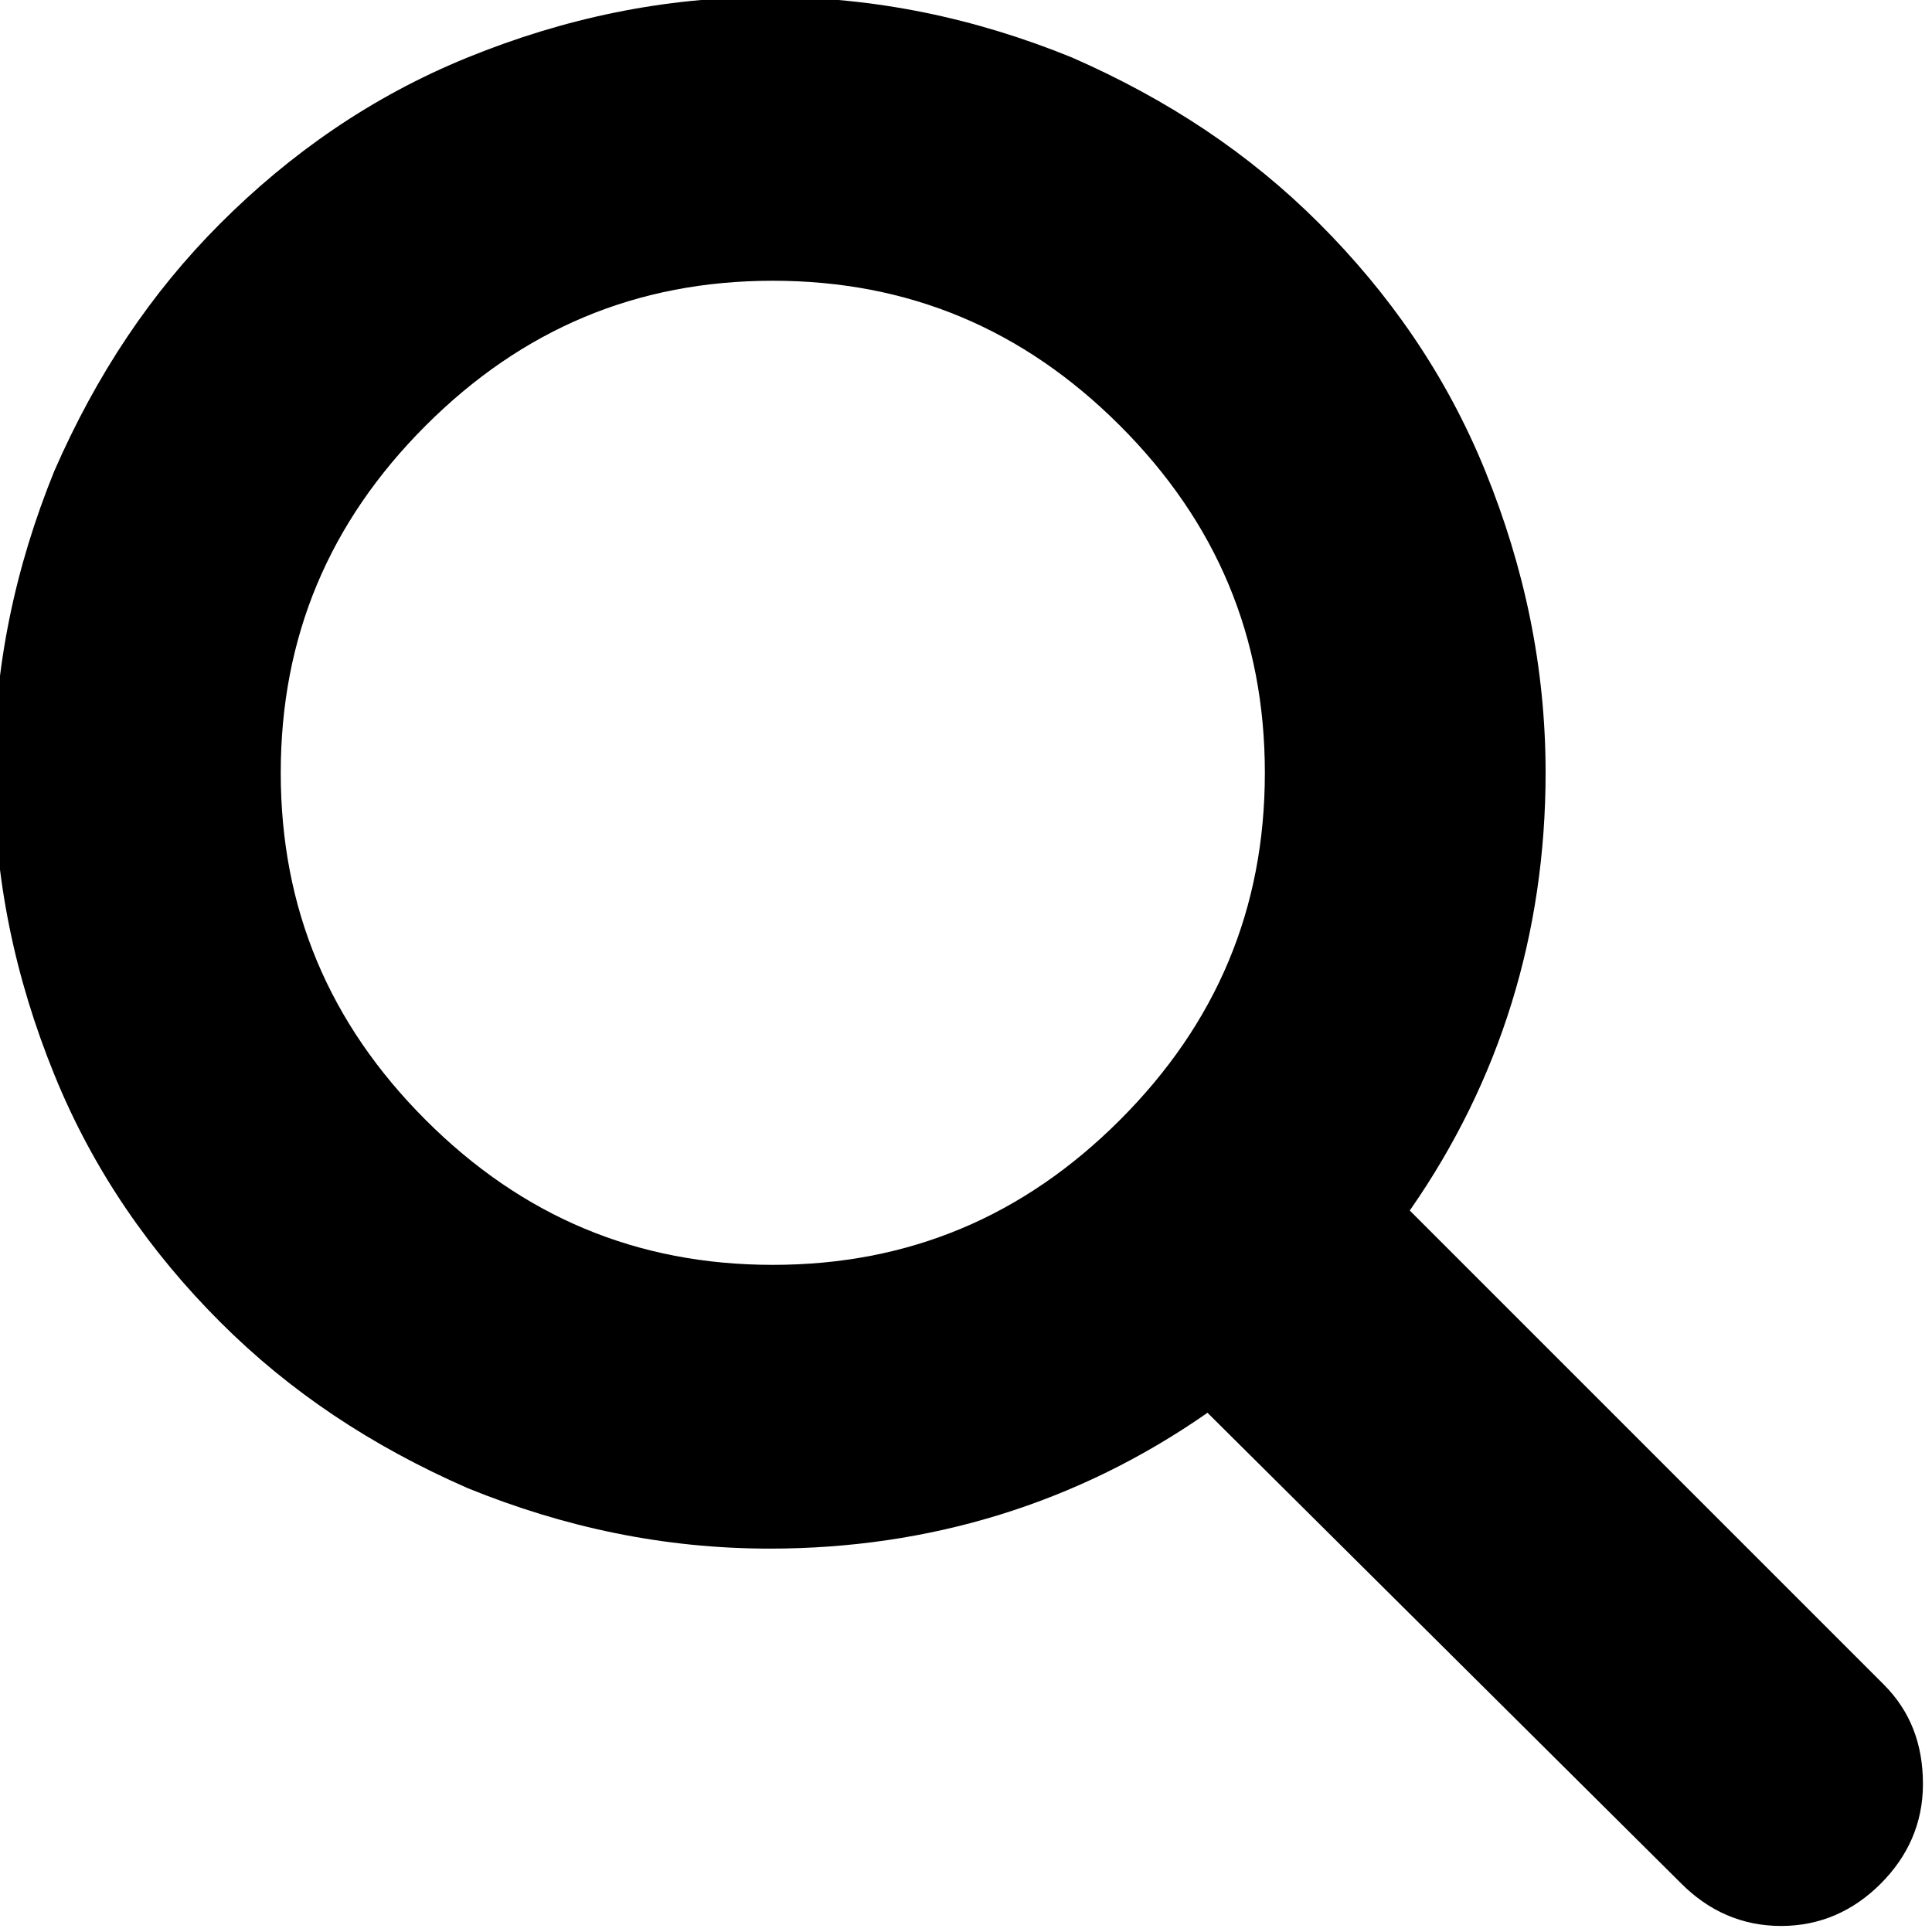
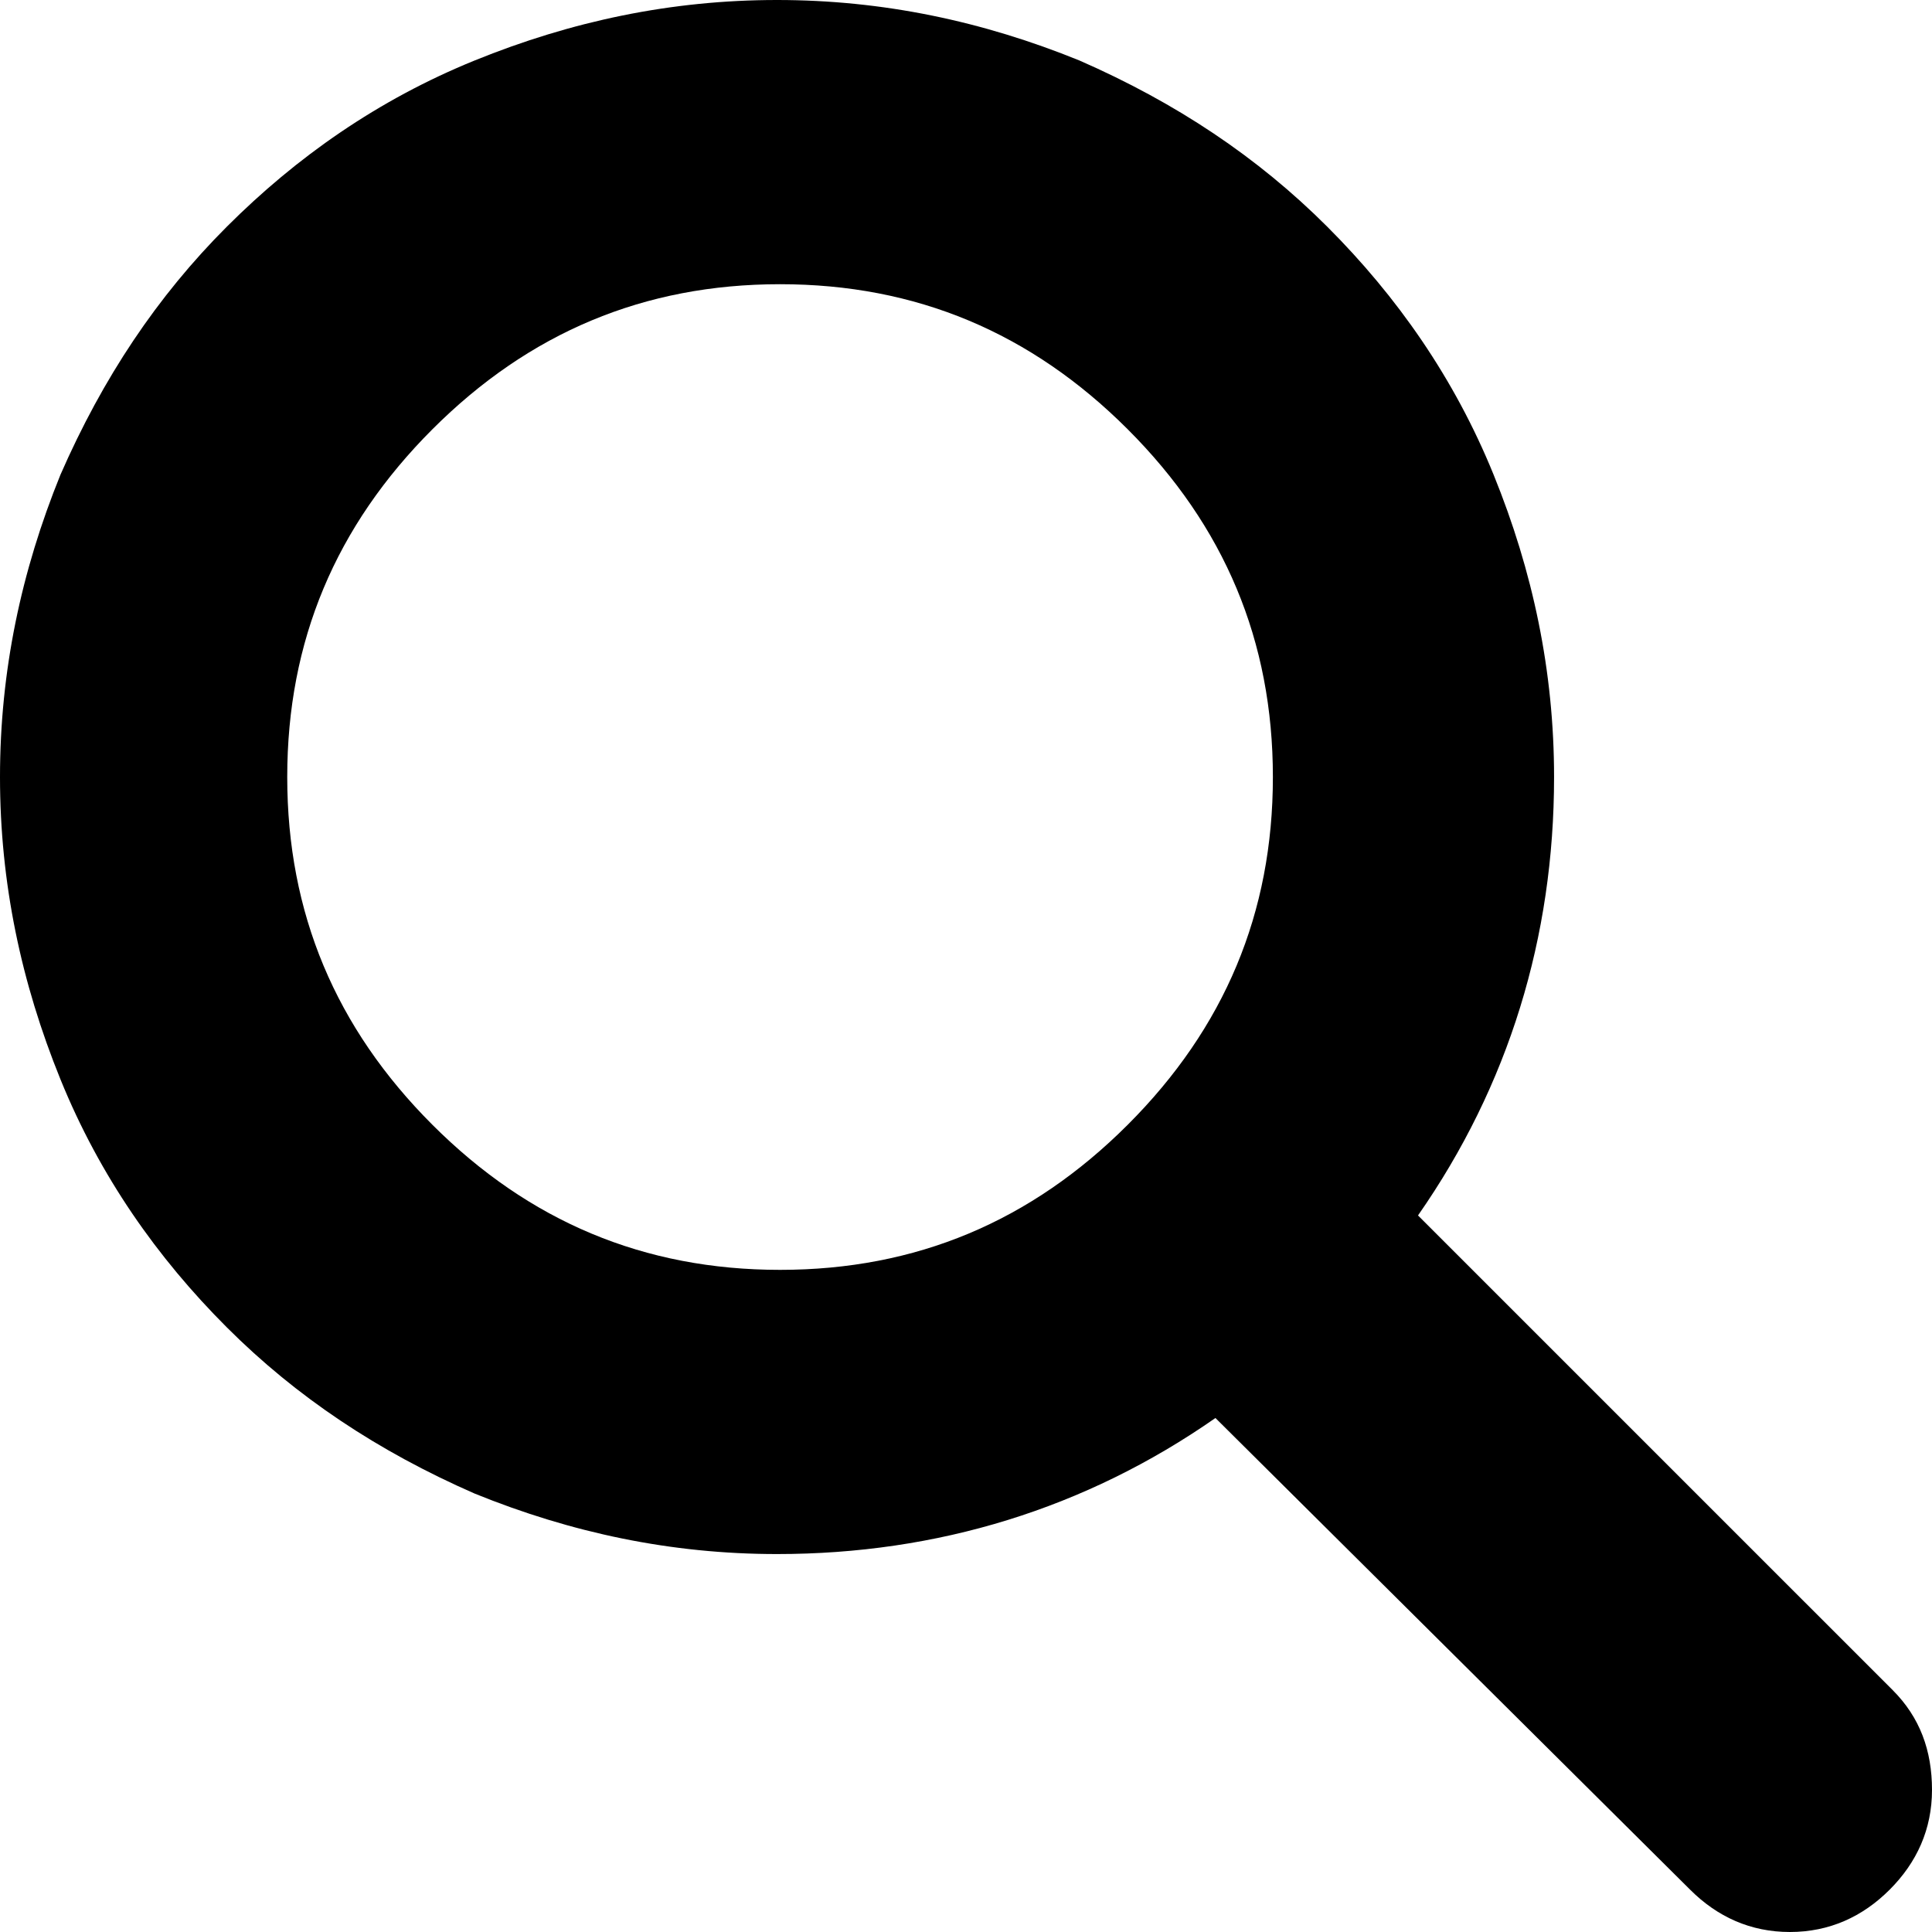
- <svg xmlns="http://www.w3.org/2000/svg" version="1.1" id="Layer_1" x="0px" y="0px" viewBox="-273 365 64 64" style="enable-background:new -273 365 64 64;" xml:space="preserve">
-   <path d="M-210.6,420.8l-15.7-15.7c3-4.3,4.5-9.2,4.5-14.5c0-3.5-0.7-6.8-2-10c-1.3-3.2-3.2-5.9-5.5-8.2c-2.3-2.3-5-4.1-8.2-5.5  c-3.2-1.3-6.5-2-10-2c-3.5,0-6.8,0.7-10,2c-3.2,1.3-5.9,3.2-8.2,5.5s-4.1,5-5.5,8.2c-1.3,3.2-2,6.5-2,10s0.7,6.8,2,10  c1.3,3.2,3.2,5.9,5.5,8.2c2.3,2.3,5,4.1,8.2,5.5c3.2,1.3,6.5,2,10,2c5.3,0,10.2-1.5,14.5-4.5l15.7,15.6c0.9,0.9,2,1.4,3.3,1.4  c1.3,0,2.4-0.5,3.3-1.4c0.9-0.9,1.4-2,1.4-3.3C-209.3,422.8-209.7,421.7-210.6,420.8z M-235.9,402.1c-3.2,3.2-7,4.8-11.5,4.8  c-4.5,0-8.3-1.6-11.5-4.8c-3.2-3.2-4.8-7-4.8-11.5c0-4.5,1.6-8.3,4.8-11.5c3.2-3.2,7-4.8,11.5-4.8s8.3,1.6,11.5,4.8  c3.2,3.2,4.8,7,4.8,11.5C-231.1,395.1-232.7,398.9-235.9,402.1z" />
+ <svg xmlns="http://www.w3.org/2000/svg" version="1.1" id="Layer_1" x="0px" y="0px" width="512px" height="512px" viewBox="0.5 0.5 512 512" enable-background="new 0.5 0.5 512 512" xml:space="preserve">
+   <path d="M502.084,448.399L376.287,322.604c24.037-34.454,36.057-73.716,36.057-116.182c0-28.043-5.609-54.484-16.025-80.125  s-25.641-47.274-44.068-65.703c-18.43-18.428-40.062-32.851-65.703-44.069C260.908,6.109,234.466,0.5,206.422,0.5  s-54.485,5.609-80.125,16.025c-25.64,10.417-47.274,25.641-65.703,44.069c-18.429,18.429-32.852,40.062-44.069,65.703  C6.109,151.938,0.5,178.378,0.5,206.421c0,28.044,5.609,54.485,16.025,80.125c10.417,25.641,25.64,47.274,44.069,65.703  s40.063,32.852,65.703,44.068c25.64,10.415,52.081,16.024,80.125,16.024c42.466,0,81.727-12.019,116.182-36.055L448.4,501.282  c7.211,7.211,16.025,11.218,26.441,11.218s19.23-4.007,26.441-11.218c7.211-7.212,11.217-16.025,11.217-26.442  C512.5,464.425,509.295,455.61,502.084,448.399z M299.367,298.565c-25.641,25.641-56.088,38.461-92.144,38.461  c-36.057,0-66.504-12.82-92.144-38.461c-25.64-25.64-38.459-56.087-38.459-92.144c0-36.056,12.82-66.503,38.459-92.144  c25.64-25.64,56.087-38.459,92.144-38.459c36.056,0,66.503,12.82,92.144,38.459c25.641,25.641,38.461,56.088,38.461,92.144  C337.828,242.478,325.008,272.926,299.367,298.565z" />
</svg>
